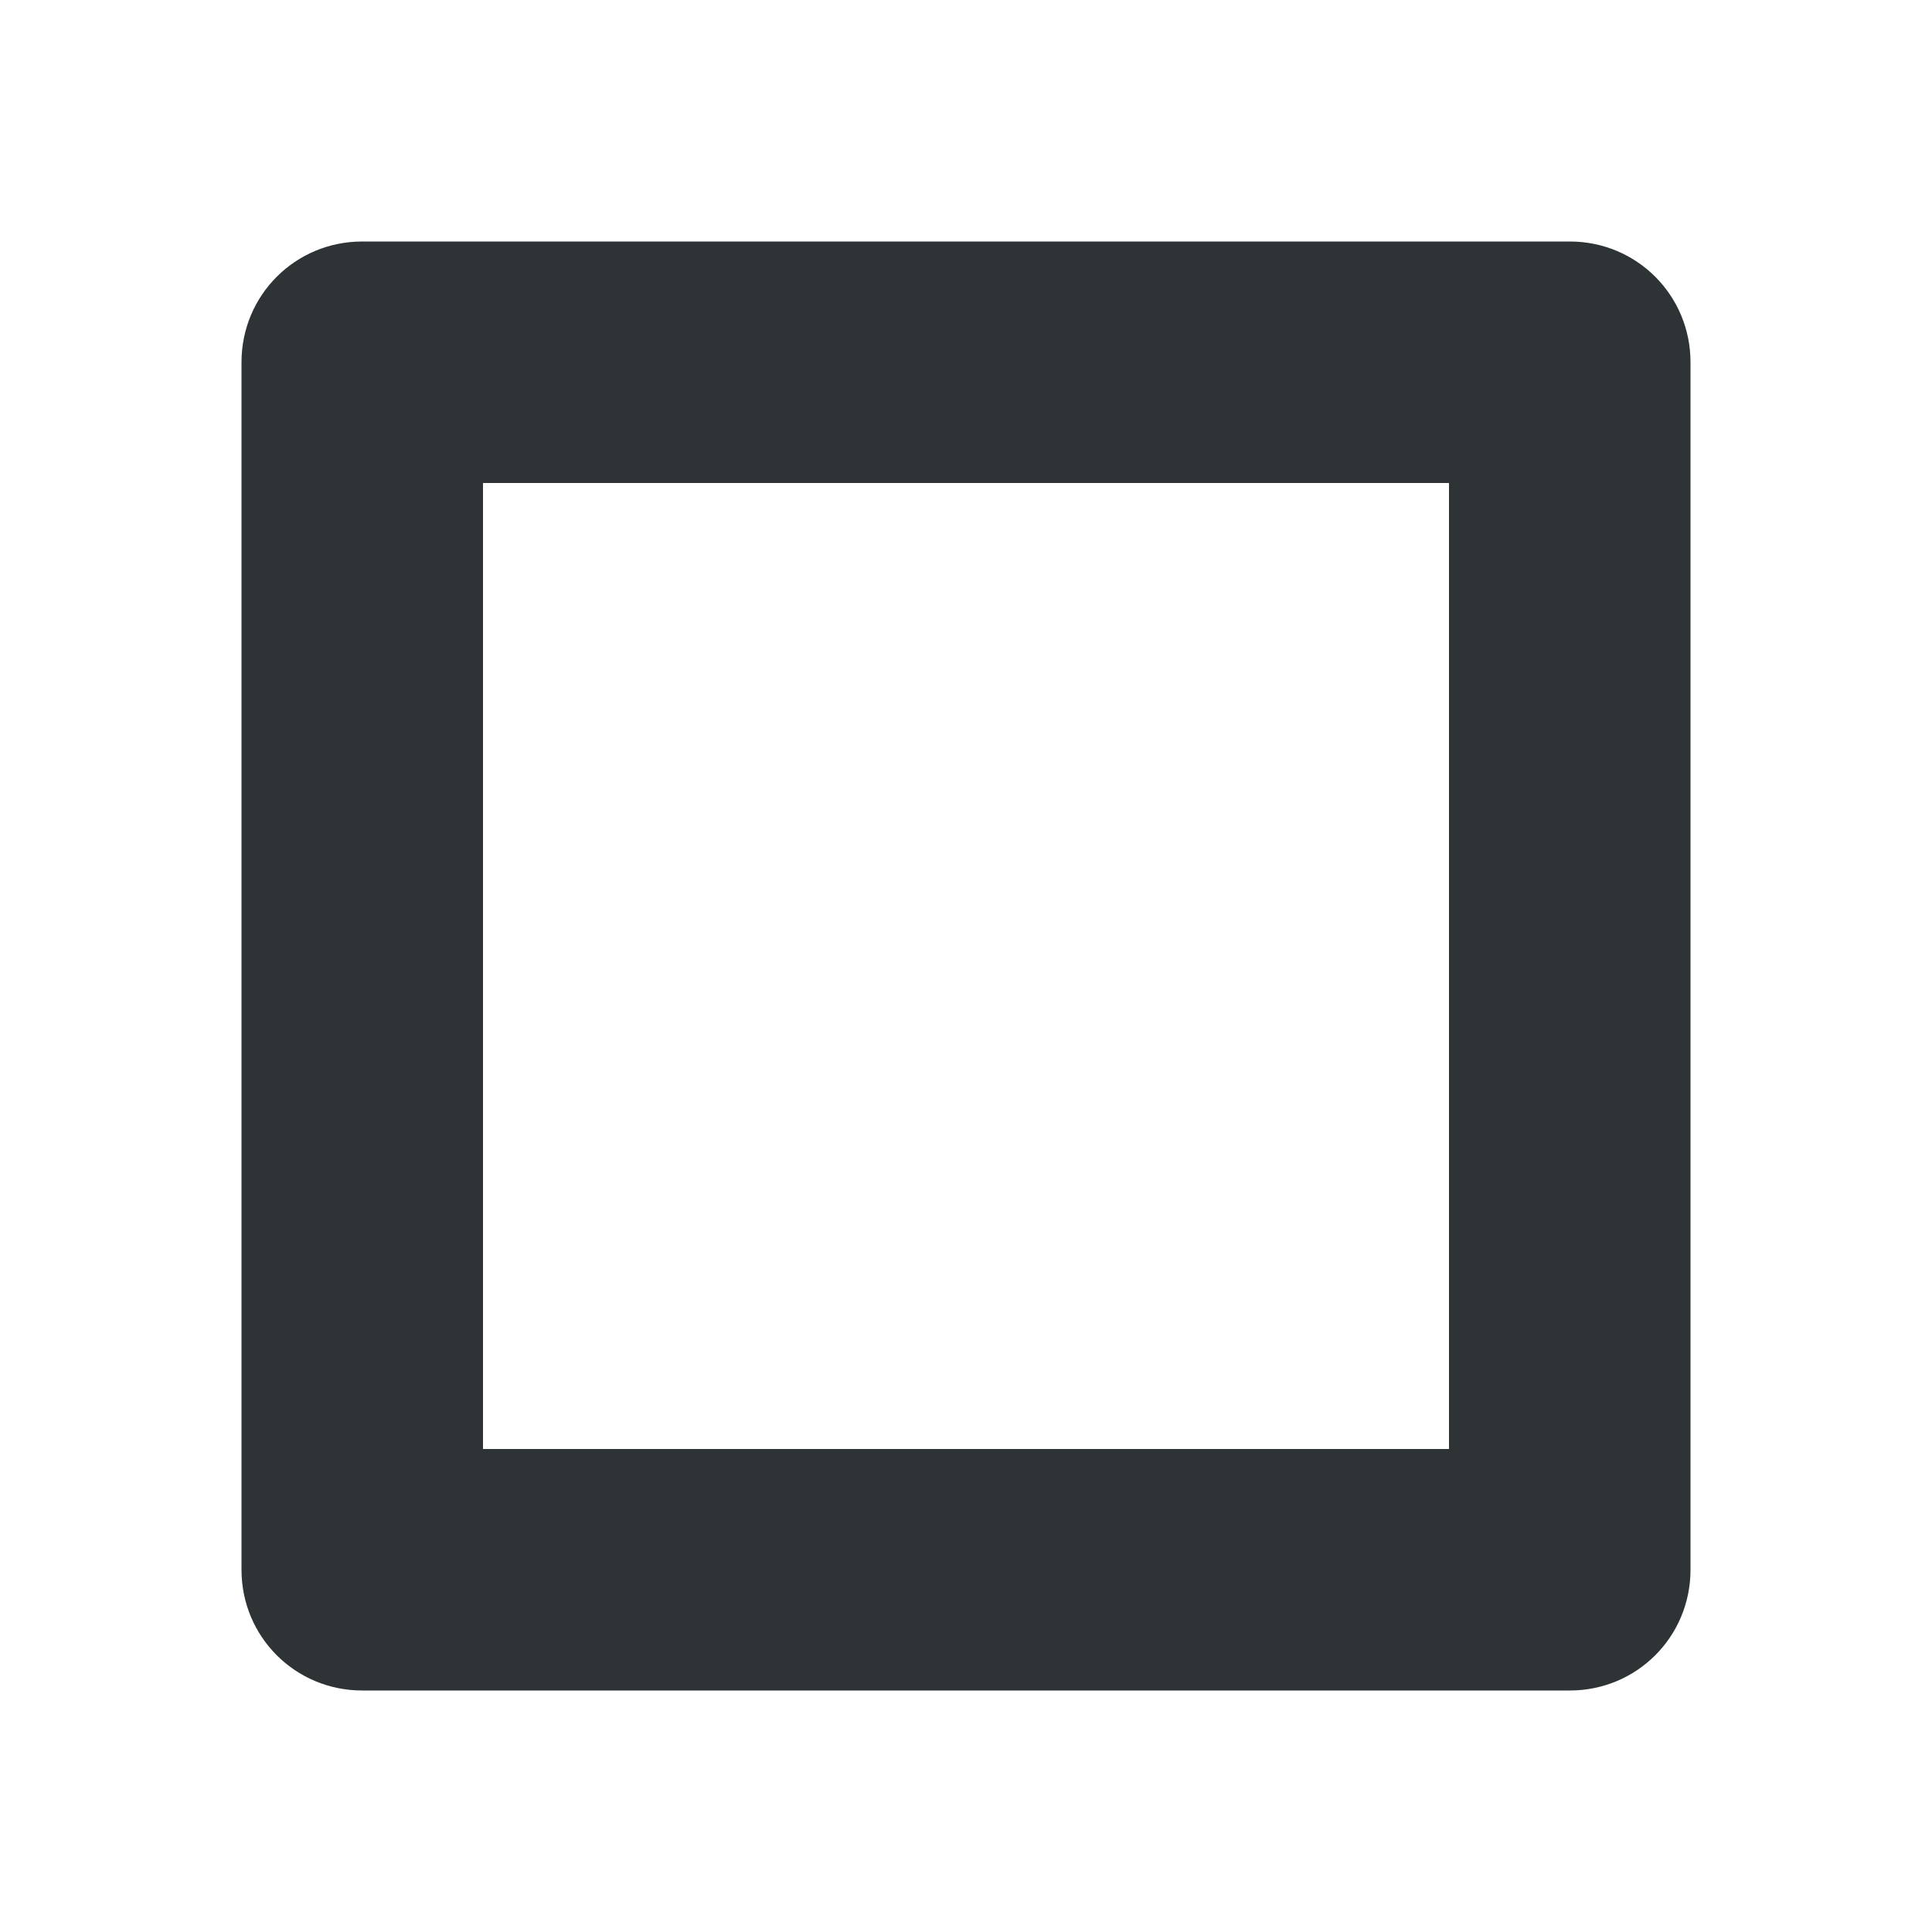
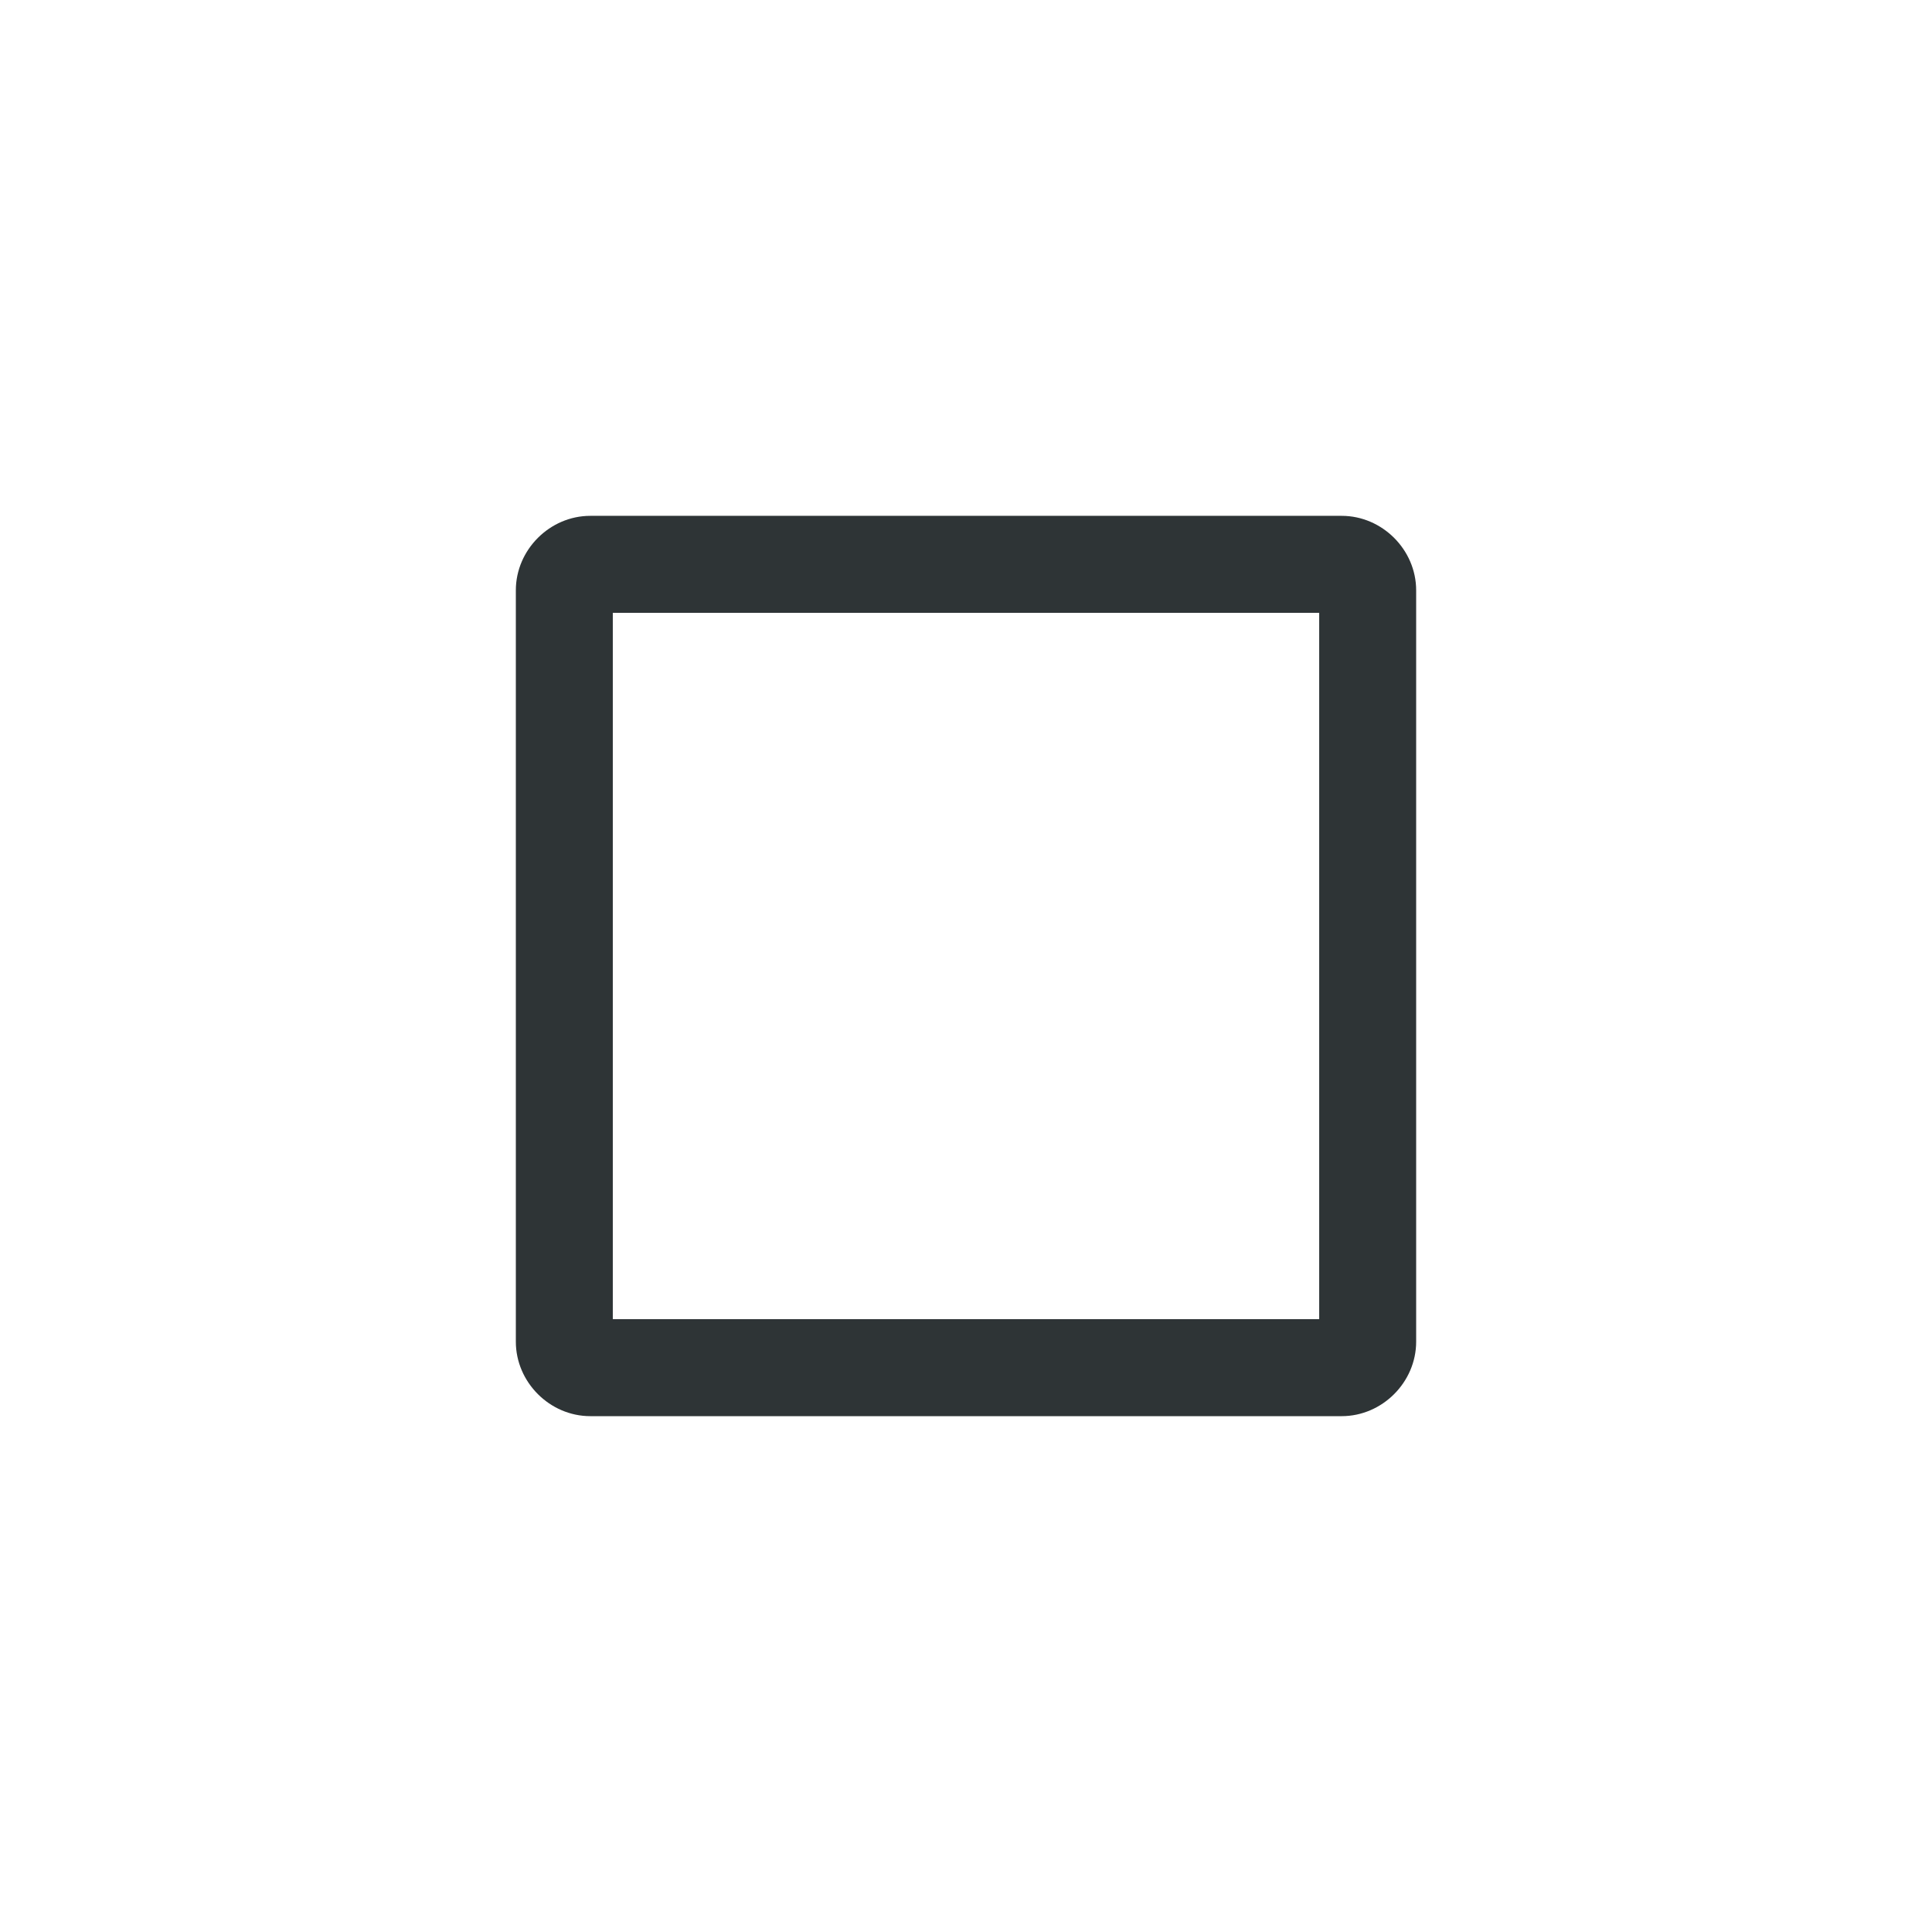
- <svg xmlns="http://www.w3.org/2000/svg" height="16px" viewBox="0 0 16 16" width="16px">
-   <filter id="a" height="100%" width="100%" x="0%" y="0%">
-     <feColorMatrix in="SourceGraphic" type="matrix" values="0 0 0 0 1 0 0 0 0 1 0 0 0 0 1 0 0 0 1 0" />
+ <svg xmlns="http://www.w3.org/2000/svg" height="16px" viewBox="0 0 16 16" width="16px" version="1.1" id="svg163">
+   <defs id="defs167" />
+   <filter id="a" height="1" width="1" x="0" y="0">
+     <feColorMatrix in="SourceGraphic" type="matrix" values="0 0 0 0 1 0 0 0 0 1 0 0 0 0 1 0 0 0 1 0" id="feColorMatrix2" />
  </filter>
  <mask id="b">
-     <g filter="url(#a)">
-       <path d="m 0 0 h 16 v 16 h -16 z" fill-opacity="0.3" />
+     <g filter="url(#a)" id="g7">
+       <path d="m 0 0 h 16 v 16 h -16 z" fill-opacity="0.3" id="path5" />
    </g>
  </mask>
  <clipPath id="c">
-     <path d="m 0 0 h 1024 v 800 h -1024 z" />
+     <path d="m 0 0 h 1024 v 800 h -1024 z" id="path10" />
  </clipPath>
  <mask id="d">
-     <g filter="url(#a)">
-       <path d="m 0 0 h 16 v 16 h -16 z" fill-opacity="0.05" />
+     <g filter="url(#a)" id="g15">
+       <path d="m 0 0 h 16 v 16 h -16 z" fill-opacity="0.05" id="path13" />
    </g>
  </mask>
  <clipPath id="e">
-     <path d="m 0 0 h 1024 v 800 h -1024 z" />
+     <path d="m 0 0 h 1024 v 800 h -1024 z" id="path18" />
  </clipPath>
  <mask id="f">
-     <g filter="url(#a)">
-       <path d="m 0 0 h 16 v 16 h -16 z" fill-opacity="0.05" />
+     <g filter="url(#a)" id="g23">
+       <path d="m 0 0 h 16 v 16 h -16 z" fill-opacity="0.05" id="path21" />
    </g>
  </mask>
  <clipPath id="g">
-     <path d="m 0 0 h 1024 v 800 h -1024 z" />
+     <path d="m 0 0 h 1024 v 800 h -1024 z" id="path26" />
  </clipPath>
  <mask id="h">
-     <g filter="url(#a)">
-       <path d="m 0 0 h 16 v 16 h -16 z" fill-opacity="0.05" />
+     <g filter="url(#a)" id="g31">
+       <path d="m 0 0 h 16 v 16 h -16 z" fill-opacity="0.05" id="path29" />
    </g>
  </mask>
  <clipPath id="i">
-     <path d="m 0 0 h 1024 v 800 h -1024 z" />
+     <path d="m 0 0 h 1024 v 800 h -1024 z" id="path34" />
  </clipPath>
  <mask id="j">
-     <g filter="url(#a)">
-       <path d="m 0 0 h 16 v 16 h -16 z" fill-opacity="0.05" />
+     <g filter="url(#a)" id="g39">
+       <path d="m 0 0 h 16 v 16 h -16 z" fill-opacity="0.05" id="path37" />
    </g>
  </mask>
  <clipPath id="k">
-     <path d="m 0 0 h 1024 v 800 h -1024 z" />
+     <path d="m 0 0 h 1024 v 800 h -1024 z" id="path42" />
  </clipPath>
  <mask id="l">
-     <g filter="url(#a)">
-       <path d="m 0 0 h 16 v 16 h -16 z" fill-opacity="0.05" />
+     <g filter="url(#a)" id="g47">
+       <path d="m 0 0 h 16 v 16 h -16 z" fill-opacity="0.05" id="path45" />
    </g>
  </mask>
  <clipPath id="m">
-     <path d="m 0 0 h 1024 v 800 h -1024 z" />
+     <path d="m 0 0 h 1024 v 800 h -1024 z" id="path50" />
  </clipPath>
  <mask id="n">
-     <g filter="url(#a)">
-       <path d="m 0 0 h 16 v 16 h -16 z" fill-opacity="0.05" />
+     <g filter="url(#a)" id="g55">
+       <path d="m 0 0 h 16 v 16 h -16 z" fill-opacity="0.05" id="path53" />
    </g>
  </mask>
  <clipPath id="o">
-     <path d="m 0 0 h 1024 v 800 h -1024 z" />
+     <path d="m 0 0 h 1024 v 800 h -1024 z" id="path58" />
  </clipPath>
  <mask id="p">
-     <g filter="url(#a)">
-       <path d="m 0 0 h 16 v 16 h -16 z" fill-opacity="0.3" />
+     <g filter="url(#a)" id="g63">
+       <path d="m 0 0 h 16 v 16 h -16 z" fill-opacity="0.3" id="path61" />
    </g>
  </mask>
  <clipPath id="q">
-     <path d="m 0 0 h 1024 v 800 h -1024 z" />
+     <path d="m 0 0 h 1024 v 800 h -1024 z" id="path66" />
  </clipPath>
  <mask id="r">
-     <g filter="url(#a)">
-       <path d="m 0 0 h 16 v 16 h -16 z" fill-opacity="0.5" />
+     <g filter="url(#a)" id="g71">
+       <path d="m 0 0 h 16 v 16 h -16 z" fill-opacity="0.5" id="path69" />
    </g>
  </mask>
  <clipPath id="s">
-     <path d="m 0 0 h 1024 v 800 h -1024 z" />
+     <path d="m 0 0 h 1024 v 800 h -1024 z" id="path74" />
  </clipPath>
  <mask id="t">
-     <g filter="url(#a)">
-       <path d="m 0 0 h 16 v 16 h -16 z" fill-opacity="0.4" />
+     <g filter="url(#a)" id="g79">
+       <path d="m 0 0 h 16 v 16 h -16 z" fill-opacity="0.4" id="path77" />
    </g>
  </mask>
  <clipPath id="u">
-     <path d="m 0 0 h 1024 v 800 h -1024 z" />
+     <path d="m 0 0 h 1024 v 800 h -1024 z" id="path82" />
  </clipPath>
  <mask id="v">
-     <g filter="url(#a)">
-       <path d="m 0 0 h 16 v 16 h -16 z" fill-opacity="0.4" />
+     <g filter="url(#a)" id="g87">
+       <path d="m 0 0 h 16 v 16 h -16 z" fill-opacity="0.4" id="path85" />
    </g>
  </mask>
  <clipPath id="w">
-     <path d="m 0 0 h 1024 v 800 h -1024 z" />
+     <path d="m 0 0 h 1024 v 800 h -1024 z" id="path90" />
  </clipPath>
  <mask id="x">
-     <g filter="url(#a)">
-       <path d="m 0 0 h 16 v 16 h -16 z" fill-opacity="0.5" />
+     <g filter="url(#a)" id="g95">
+       <path d="m 0 0 h 16 v 16 h -16 z" fill-opacity="0.5" id="path93" />
    </g>
  </mask>
  <clipPath id="y">
-     <path d="m 0 0 h 1024 v 800 h -1024 z" />
+     <path d="m 0 0 h 1024 v 800 h -1024 z" id="path98" />
  </clipPath>
  <mask id="z">
-     <g filter="url(#a)">
-       <path d="m 0 0 h 16 v 16 h -16 z" fill-opacity="0.5" />
+     <g filter="url(#a)" id="g103">
+       <path d="m 0 0 h 16 v 16 h -16 z" fill-opacity="0.5" id="path101" />
    </g>
  </mask>
  <clipPath id="A">
-     <path d="m 0 0 h 1024 v 800 h -1024 z" />
+     <path d="m 0 0 h 1024 v 800 h -1024 z" id="path106" />
  </clipPath>
-   <path d="m 3 2 c -0.555 0 -1 0.445 -1 1 v 10 c 0 0.555 0.445 1 1 1 h 10 c 0.555 0 1 -0.445 1 -1 v -10 c 0 -0.555 -0.445 -1 -1 -1 z m 1 2 h 8 v 8 h -8 z m 0 0" fill="#2e3436" />
-   <g clip-path="url(#c)" mask="url(#b)" transform="matrix(1 0 0 1 -560 -500)">
-     <path d="m 562.461 212.059 h 10.449 c -1.184 0.492 -1.297 2.461 0 3 h -10.449 z m 0 0" fill="#2e3436" />
+   <g clip-path="url(#c)" mask="url(#b)" transform="matrix(1 0 0 1 -560 -500)" id="g113">
+     <path d="m 562.461 212.059 h 10.449 c -1.184 0.492 -1.297 2.461 0 3 h -10.449 z m 0 0" fill="#2e3436" id="path111" />
  </g>
-   <g clip-path="url(#e)" mask="url(#d)" transform="matrix(1 0 0 1 -560 -500)">
-     <path d="m 16 632 h 1 v 1 h -1 z m 0 0" fill="#2e3436" fill-rule="evenodd" />
+   <g clip-path="url(#e)" mask="url(#d)" transform="matrix(1 0 0 1 -560 -500)" id="g117">
+     <path d="m 16 632 h 1 v 1 h -1 z m 0 0" fill="#2e3436" fill-rule="evenodd" id="path115" />
  </g>
-   <g clip-path="url(#g)" mask="url(#f)" transform="matrix(1 0 0 1 -560 -500)">
-     <path d="m 17 631 h 1 v 1 h -1 z m 0 0" fill="#2e3436" fill-rule="evenodd" />
+   <g clip-path="url(#g)" mask="url(#f)" transform="matrix(1 0 0 1 -560 -500)" id="g121">
+     <path d="m 17 631 h 1 v 1 h -1 z m 0 0" fill="#2e3436" fill-rule="evenodd" id="path119" />
  </g>
-   <g clip-path="url(#i)" mask="url(#h)" transform="matrix(1 0 0 1 -560 -500)">
-     <path d="m 18 634 h 1 v 1 h -1 z m 0 0" fill="#2e3436" fill-rule="evenodd" />
+   <g clip-path="url(#i)" mask="url(#h)" transform="matrix(1 0 0 1 -560 -500)" id="g125">
+     <path d="m 18 634 h 1 v 1 h -1 z m 0 0" fill="#2e3436" fill-rule="evenodd" id="path123" />
  </g>
-   <g clip-path="url(#k)" mask="url(#j)" transform="matrix(1 0 0 1 -560 -500)">
-     <path d="m 16 634 h 1 v 1 h -1 z m 0 0" fill="#2e3436" fill-rule="evenodd" />
+   <g clip-path="url(#k)" mask="url(#j)" transform="matrix(1 0 0 1 -560 -500)" id="g129">
+     <path d="m 16 634 h 1 v 1 h -1 z m 0 0" fill="#2e3436" fill-rule="evenodd" id="path127" />
  </g>
-   <g clip-path="url(#m)" mask="url(#l)" transform="matrix(1 0 0 1 -560 -500)">
-     <path d="m 17 635 h 1 v 1 h -1 z m 0 0" fill="#2e3436" fill-rule="evenodd" />
+   <g clip-path="url(#m)" mask="url(#l)" transform="matrix(1 0 0 1 -560 -500)" id="g133">
+     <path d="m 17 635 h 1 v 1 h -1 z m 0 0" fill="#2e3436" fill-rule="evenodd" id="path131" />
  </g>
-   <g clip-path="url(#o)" mask="url(#n)" transform="matrix(1 0 0 1 -560 -500)">
-     <path d="m 19 635 h 1 v 1 h -1 z m 0 0" fill="#2e3436" fill-rule="evenodd" />
+   <g clip-path="url(#o)" mask="url(#n)" transform="matrix(1 0 0 1 -560 -500)" id="g137">
+     <path d="m 19 635 h 1 v 1 h -1 z m 0 0" fill="#2e3436" fill-rule="evenodd" id="path135" />
  </g>
-   <g clip-path="url(#q)" mask="url(#p)" transform="matrix(1 0 0 1 -560 -500)">
-     <path d="m 136 660 v 7 h 7 v -7 z m 0 0" fill="#2e3436" />
+   <g clip-path="url(#q)" mask="url(#p)" transform="matrix(1 0 0 1 -560 -500)" id="g141">
+     <path d="m 136 660 v 7 h 7 v -7 z m 0 0" fill="#2e3436" id="path139" />
  </g>
-   <g clip-path="url(#s)" mask="url(#r)" transform="matrix(1 0 0 1 -560 -500)">
-     <path d="m 199 642 h 3 v 12 h -3 z m 0 0" fill="#2e3436" />
+   <g clip-path="url(#s)" mask="url(#r)" transform="matrix(1 0 0 1 -560 -500)" id="g145">
+     <path d="m 199 642 h 3 v 12 h -3 z m 0 0" fill="#2e3436" id="path143" />
  </g>
-   <g clip-path="url(#u)" mask="url(#t)" transform="matrix(1 0 0 1 -560 -500)">
-     <path d="m 209.5 144.16 c 0.277 0 0.5 0.223 0.5 0.5 v 1 c 0 0.277 -0.223 0.5 -0.5 0.5 s -0.5 -0.223 -0.5 -0.5 v -1 c 0 -0.277 0.223 -0.5 0.5 -0.5 z m 0 0" fill="#2e3436" />
+   <g clip-path="url(#u)" mask="url(#t)" transform="matrix(1 0 0 1 -560 -500)" id="g149">
+     <path d="m 209.5 144.16 c 0.277 0 0.5 0.223 0.5 0.5 v 1 c 0 0.277 -0.223 0.5 -0.5 0.5 s -0.5 -0.223 -0.5 -0.5 v -1 c 0 -0.277 0.223 -0.5 0.5 -0.5 z m 0 0" fill="#2e3436" id="path147" />
  </g>
-   <g clip-path="url(#w)" mask="url(#v)" transform="matrix(1 0 0 1 -560 -500)">
-     <path d="m 206.5 144.16 c 0.277 0 0.5 0.223 0.5 0.5 v 1 c 0 0.277 -0.223 0.5 -0.5 0.5 s -0.5 -0.223 -0.5 -0.5 v -1 c 0 -0.277 0.223 -0.5 0.5 -0.5 z m 0 0" fill="#2e3436" />
+   <g clip-path="url(#w)" mask="url(#v)" transform="matrix(1 0 0 1 -560 -500)" id="g153">
+     <path d="m 206.5 144.16 c 0.277 0 0.5 0.223 0.5 0.5 v 1 c 0 0.277 -0.223 0.5 -0.5 0.5 s -0.5 -0.223 -0.5 -0.5 v -1 c 0 -0.277 0.223 -0.5 0.5 -0.5 z m 0 0" fill="#2e3436" id="path151" />
  </g>
-   <g clip-path="url(#y)" mask="url(#x)" transform="matrix(1 0 0 1 -560 -500)">
-     <path d="m 229.5 143.16 c -0.547 0 -1 0.457 -1 1 c 0 0.547 0.453 1 1 1 s 1 -0.453 1 -1 c 0 -0.543 -0.453 -1 -1 -1 z m 0 0" fill="#2e3436" />
+   <g clip-path="url(#y)" mask="url(#x)" transform="matrix(1 0 0 1 -560 -500)" id="g157">
+     <path d="m 229.5 143.16 c -0.547 0 -1 0.457 -1 1 c 0 0.547 0.453 1 1 1 s 1 -0.453 1 -1 c 0 -0.543 -0.453 -1 -1 -1 z m 0 0" fill="#2e3436" id="path155" />
  </g>
-   <g clip-path="url(#A)" mask="url(#z)" transform="matrix(1 0 0 1 -560 -500)">
-     <path d="m 226.453 143.16 c -0.52 0 -0.953 0.434 -0.953 0.953 v 0.094 c 0 0.52 0.434 0.953 0.953 0.953 h 0.094 c 0.52 0 0.953 -0.434 0.953 -0.953 v -0.094 c 0 -0.52 -0.434 -0.953 -0.953 -0.953 z m 0 0" fill="#2e3436" />
+   <g clip-path="url(#A)" mask="url(#z)" transform="matrix(1 0 0 1 -560 -500)" id="g161">
+     <path d="m 226.453 143.16 c -0.52 0 -0.953 0.434 -0.953 0.953 v 0.094 c 0 0.52 0.434 0.953 0.953 0.953 h 0.094 c 0.52 0 0.953 -0.434 0.953 -0.953 v -0.094 c 0 -0.52 -0.434 -0.953 -0.953 -0.953 z m 0 0" fill="#2e3436" id="path159" />
+   </g>
+   <g id="g1273" transform="matrix(0.7699358,0,0,0.7699358,1.840513,1.840513)">
+     <path style="color:#000000;fill:#2e3436;stroke-linecap:square;stroke-linejoin:round;-inkscape-stroke:none" d="m 3.959,3.158 c -0.436,0 -0.801,0.365 -0.801,0.801 v 8.082 c 0,0.436 0.365,0.801 0.801,0.801 h 8.082 c 0.436,0 0.801,-0.365 0.801,-0.801 V 3.959 c 0,-0.436 -0.365,-0.801 -0.801,-0.801 z M 4.201,4.201 H 11.799 V 11.799 H 4.201 Z" id="rect1008" />
  </g>
</svg>
